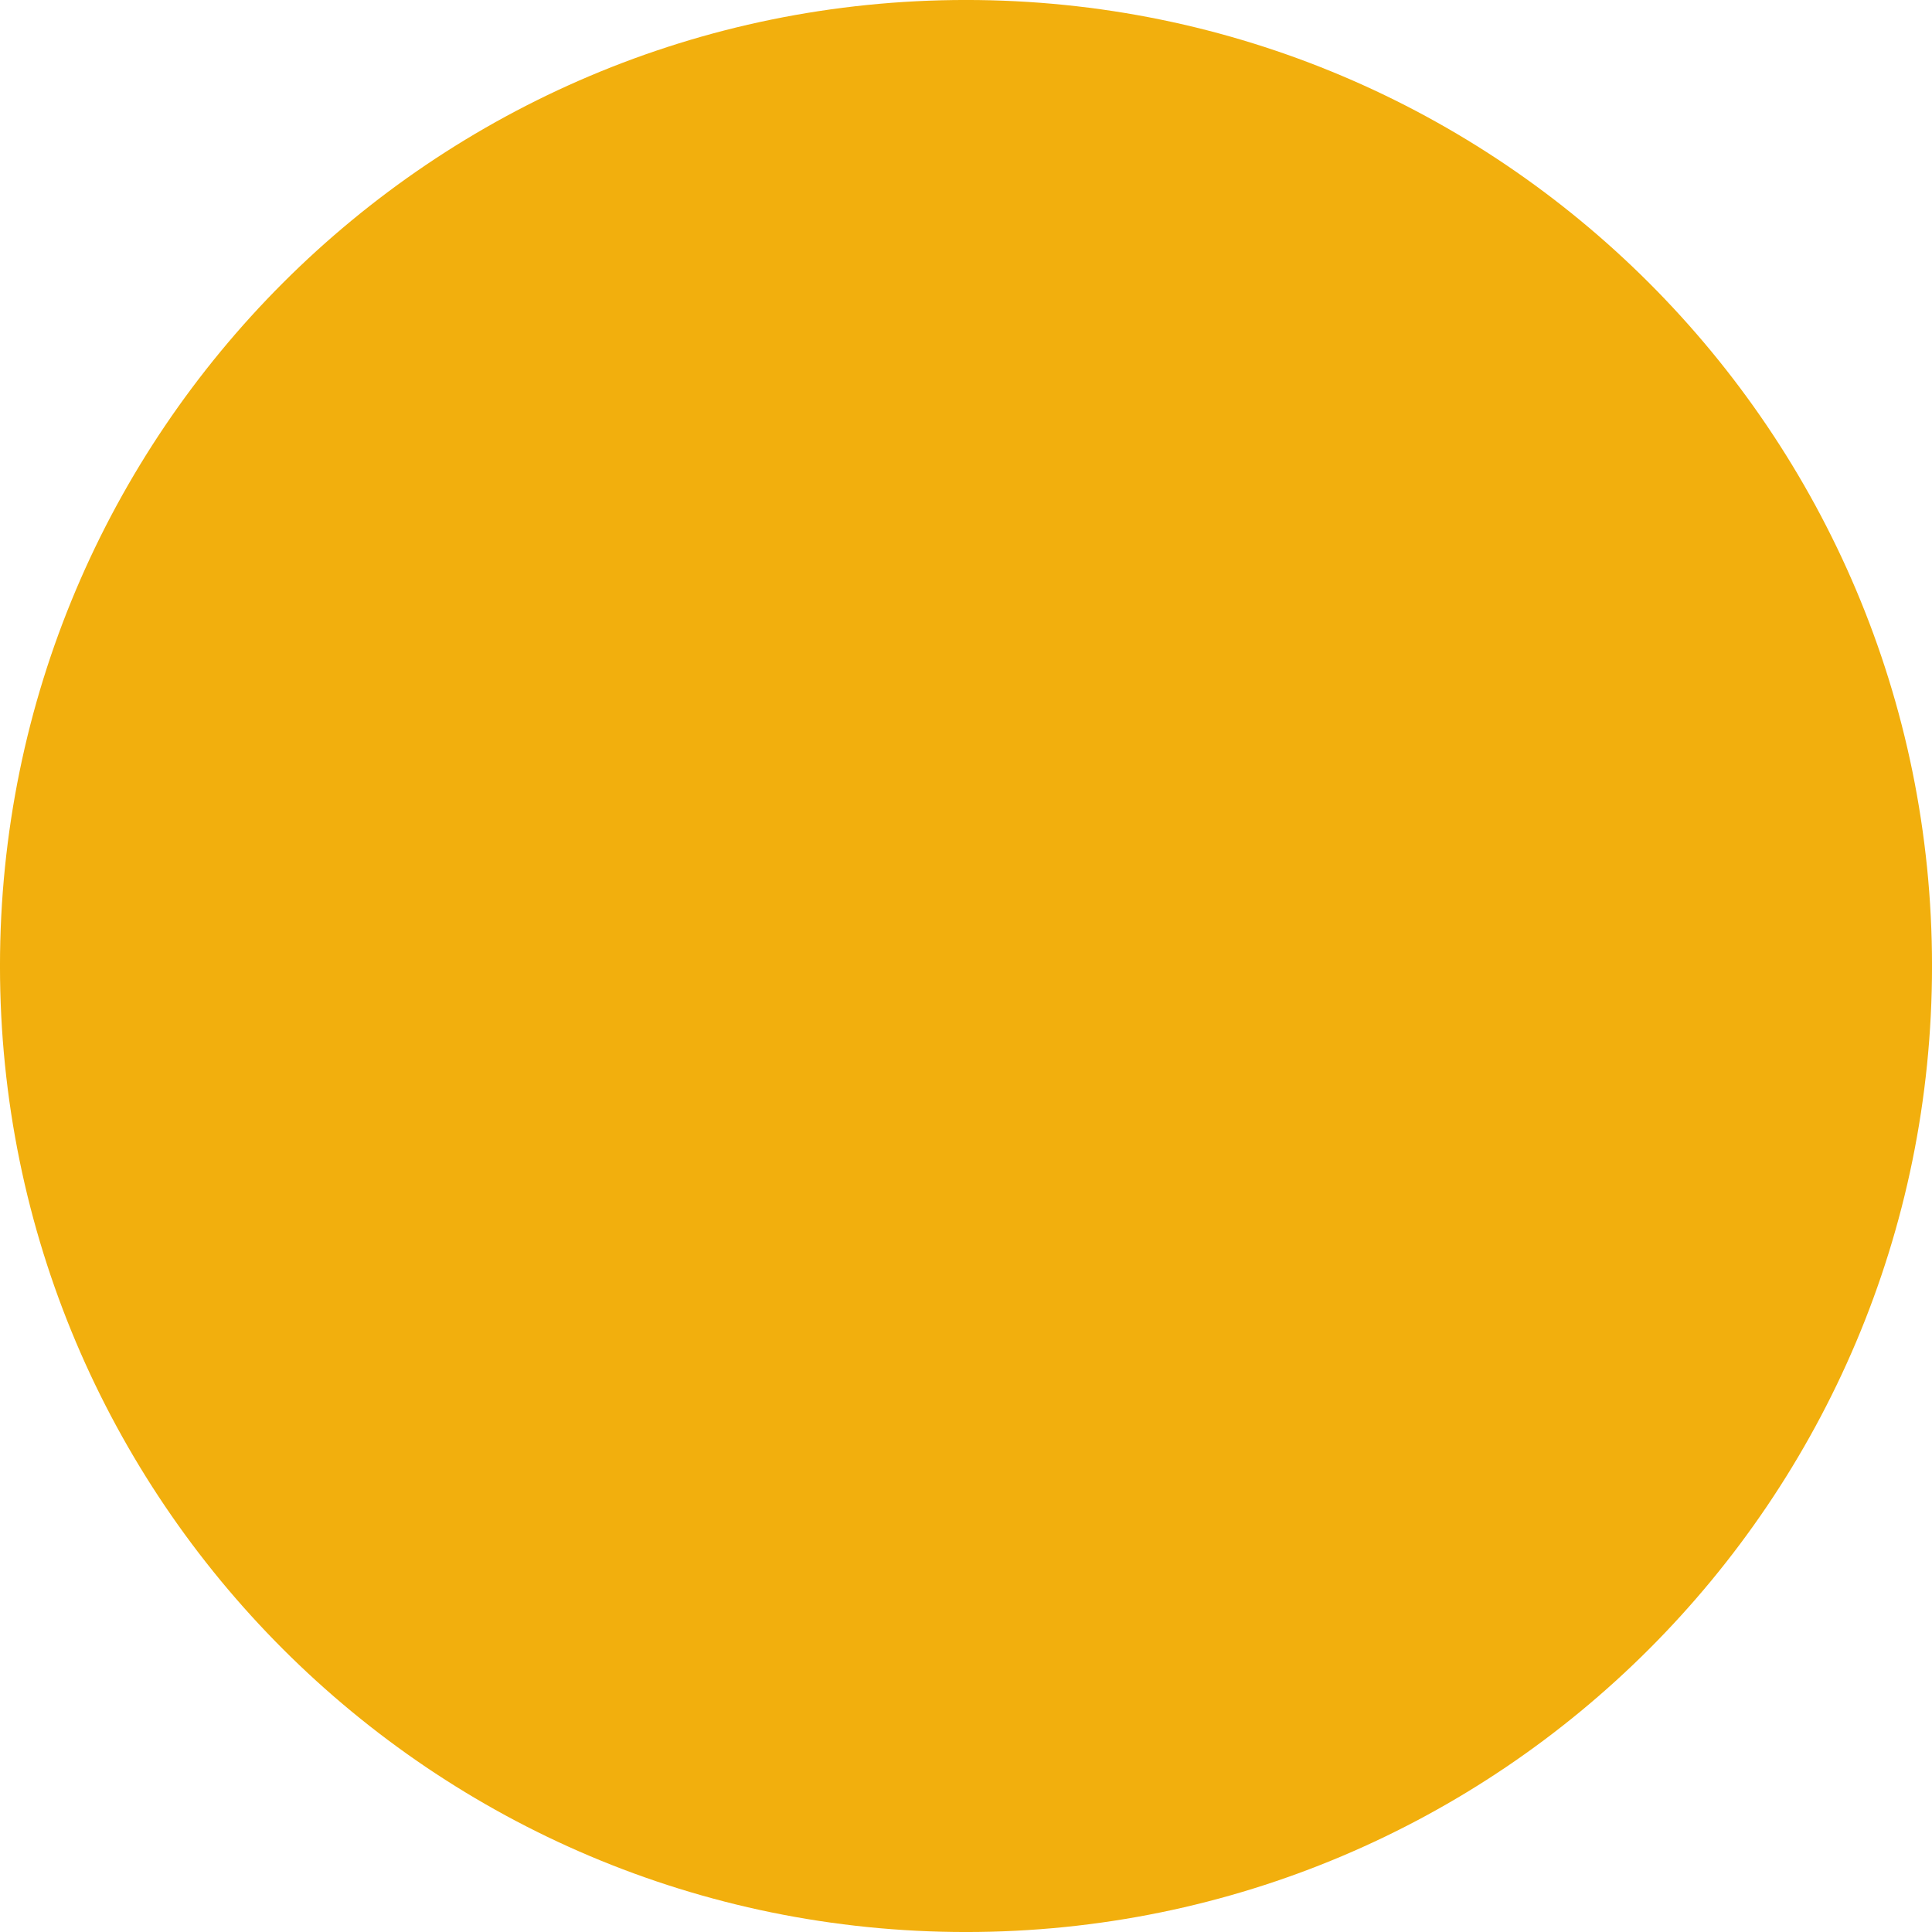
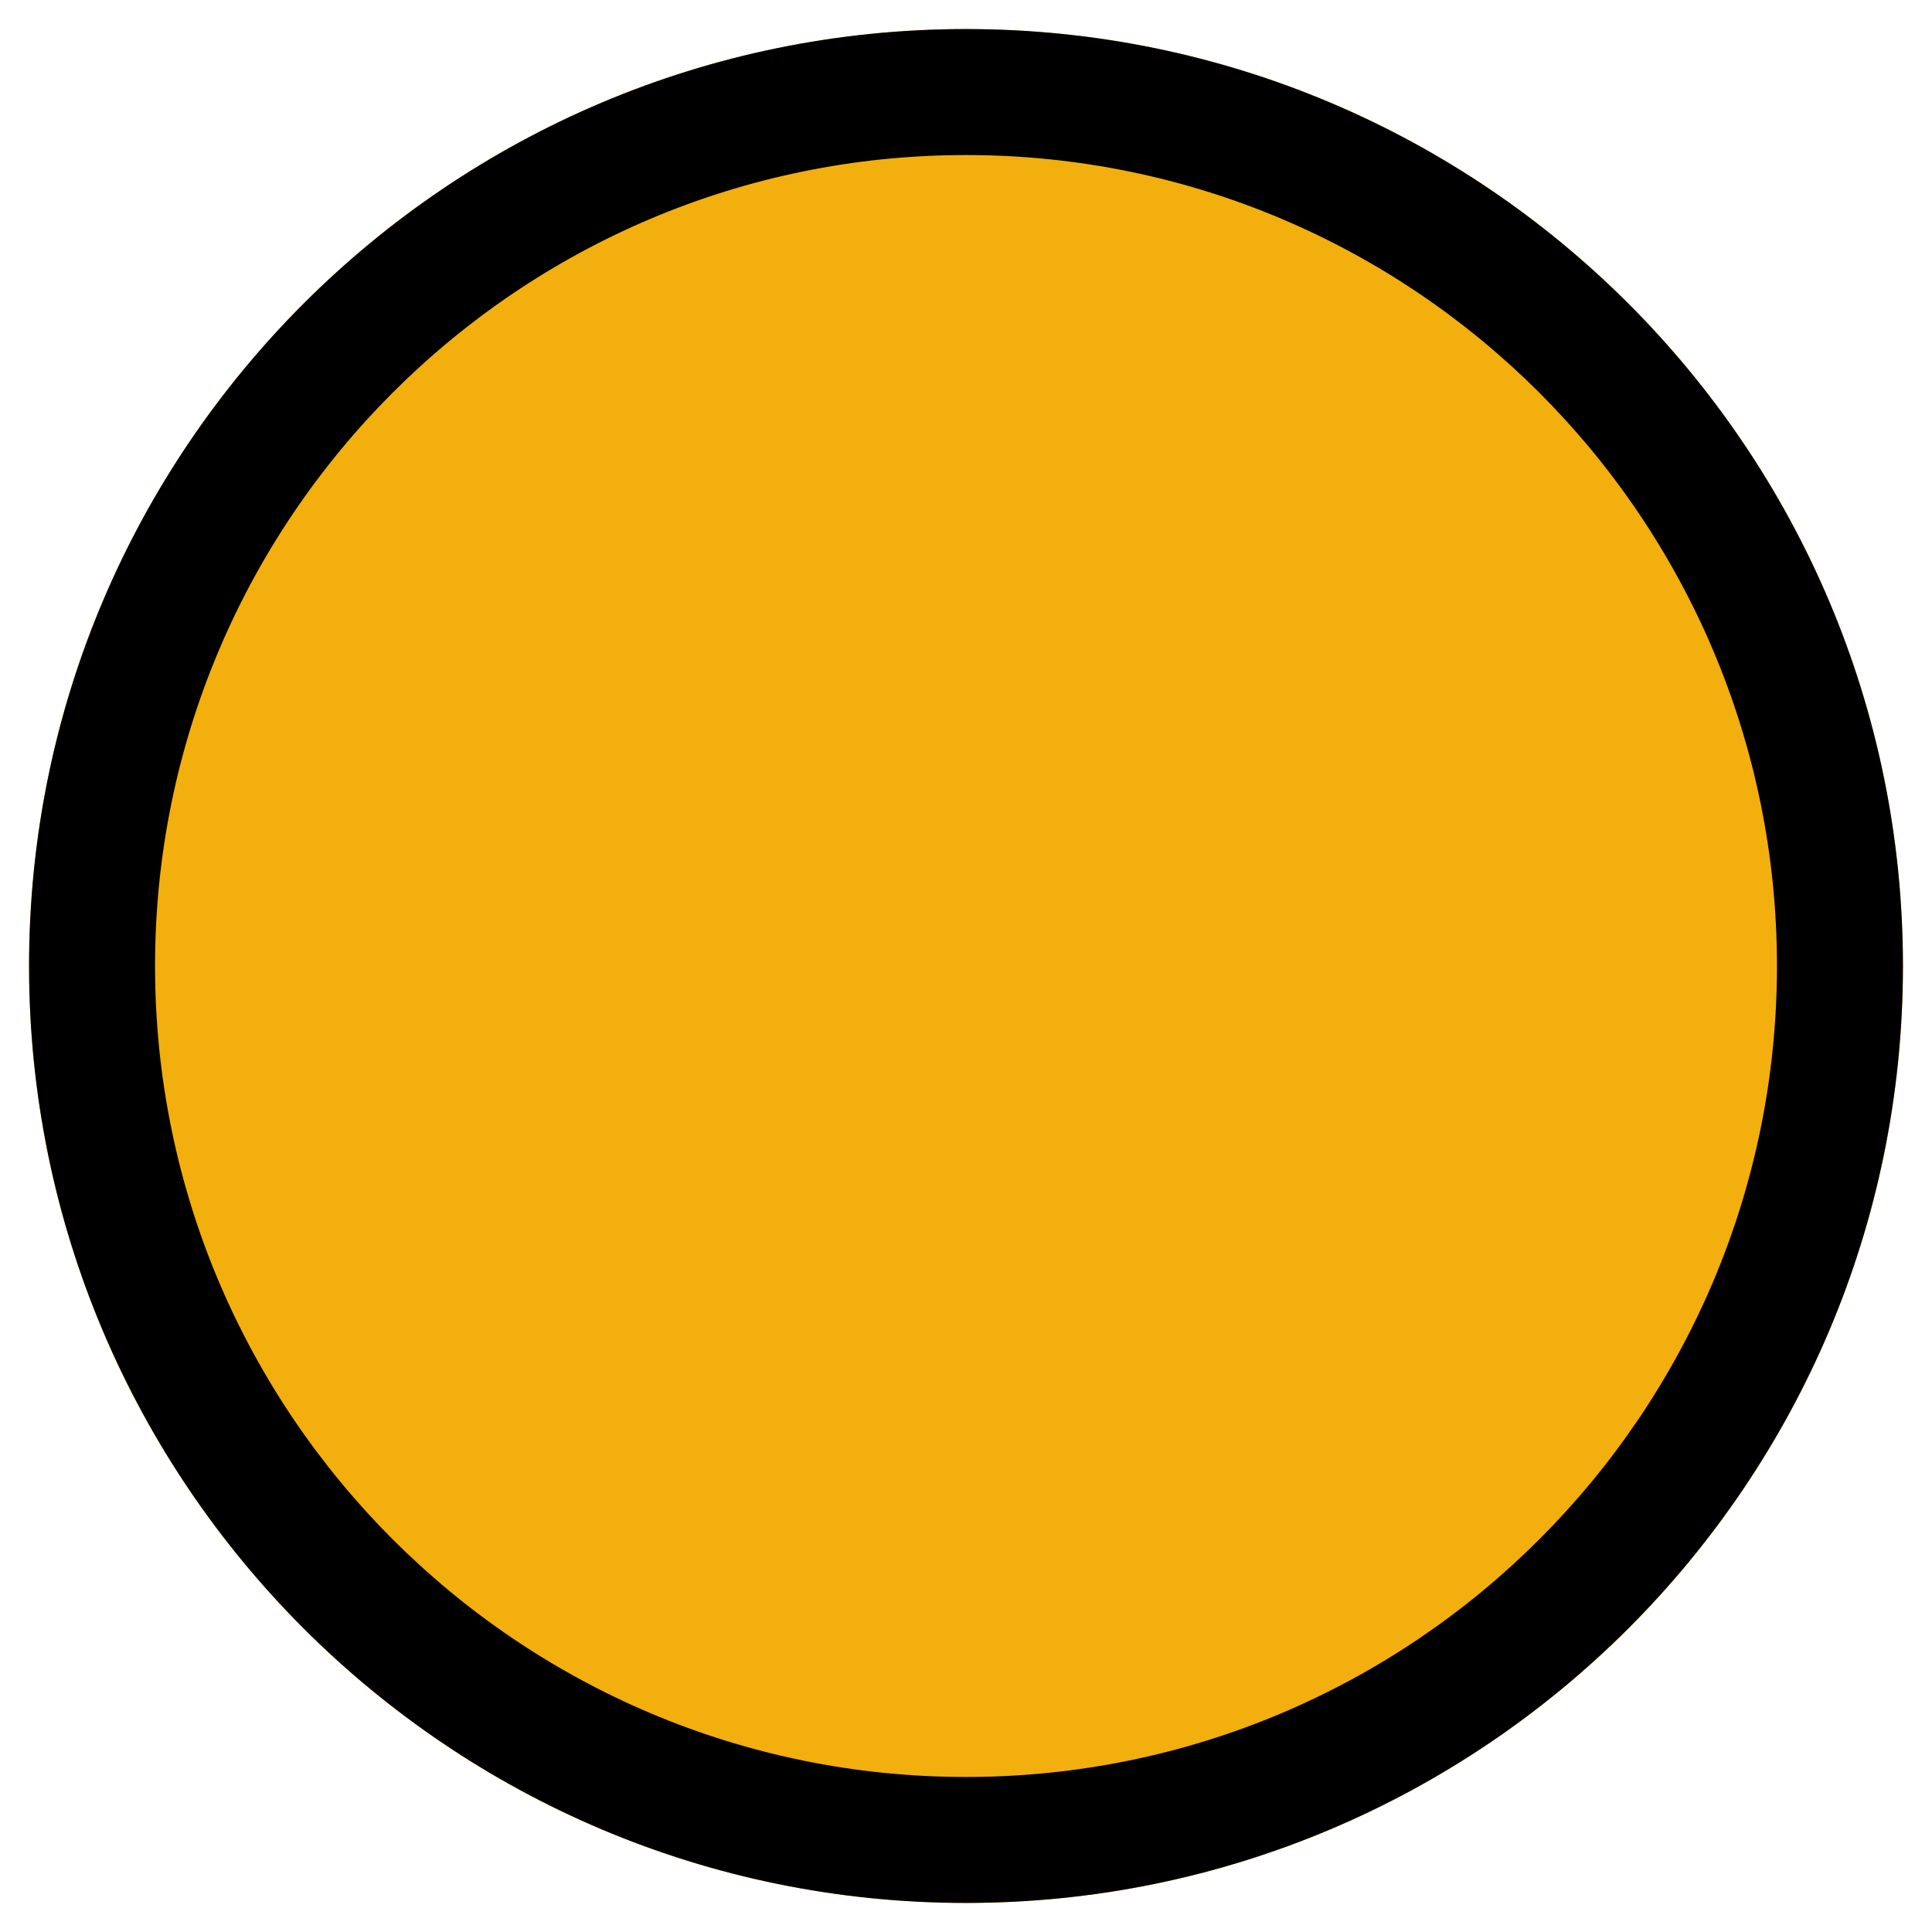
- <svg xmlns="http://www.w3.org/2000/svg" xml:space="preserve" fill-rule="evenodd" stroke-linejoin="round" stroke-miterlimit="2" clip-rule="evenodd" viewBox="0 0 128 128">
-   <circle cx="73.585" cy="73.452" r="22.551" fill="#f2af0d" transform="translate(-144.839 -144.462) scale(2.83807)" />
+ <svg xmlns="http://www.w3.org/2000/svg" xml:space="preserve" fill-rule="evenodd" stroke-linejoin="round" stroke-miterlimit="2" clip-rule="evenodd" viewBox="0 0 93 93">
+   <circle cx="46.5" cy="46.5" r="45.101" fill="#f2af0d" />
+   <path d="M46.5 1.399c24.892 0 45.101 20.209 45.101 45.101S71.392 91.601 46.5 91.601 1.399 71.392 1.399 46.5 21.608 1.399 46.5 1.399Zm0 6.064c21.545 0 39.037 17.492 39.037 39.037 0 21.545-17.492 39.037-39.037 39.037-21.545 0-39.037-17.492-39.037-39.037 0-21.545 17.492-39.037 39.037-39.037Z" />
</svg>
